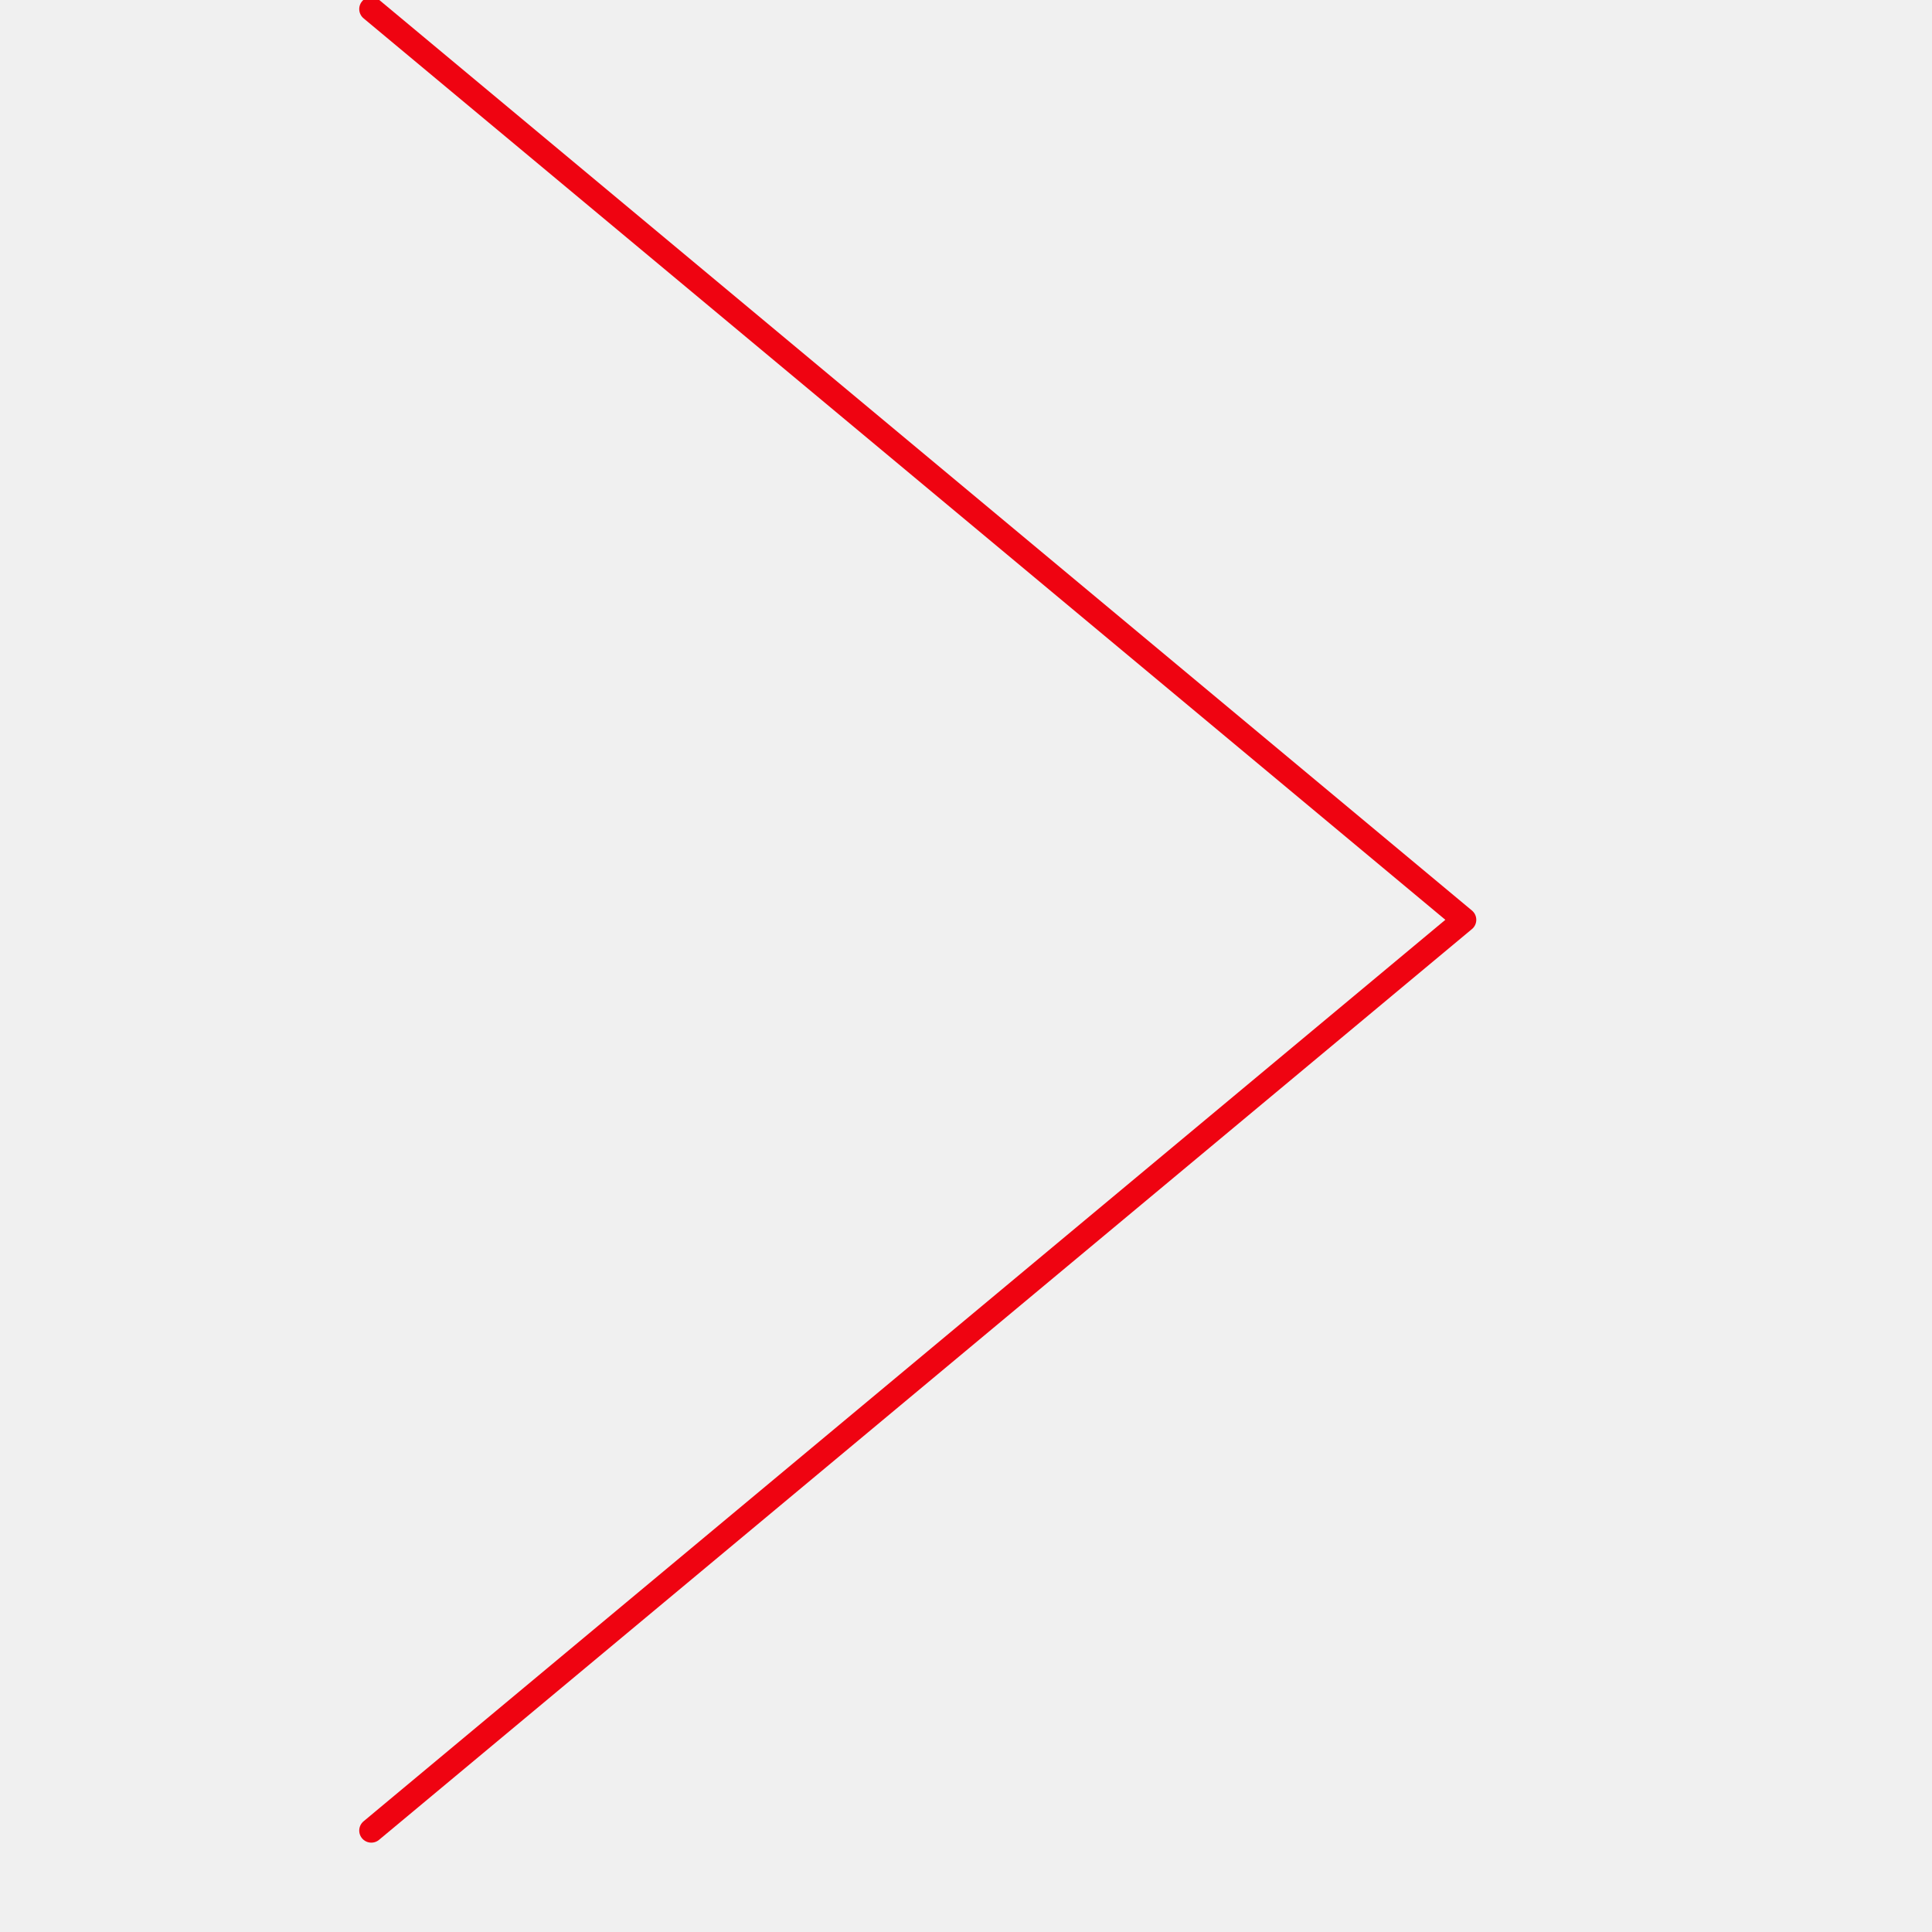
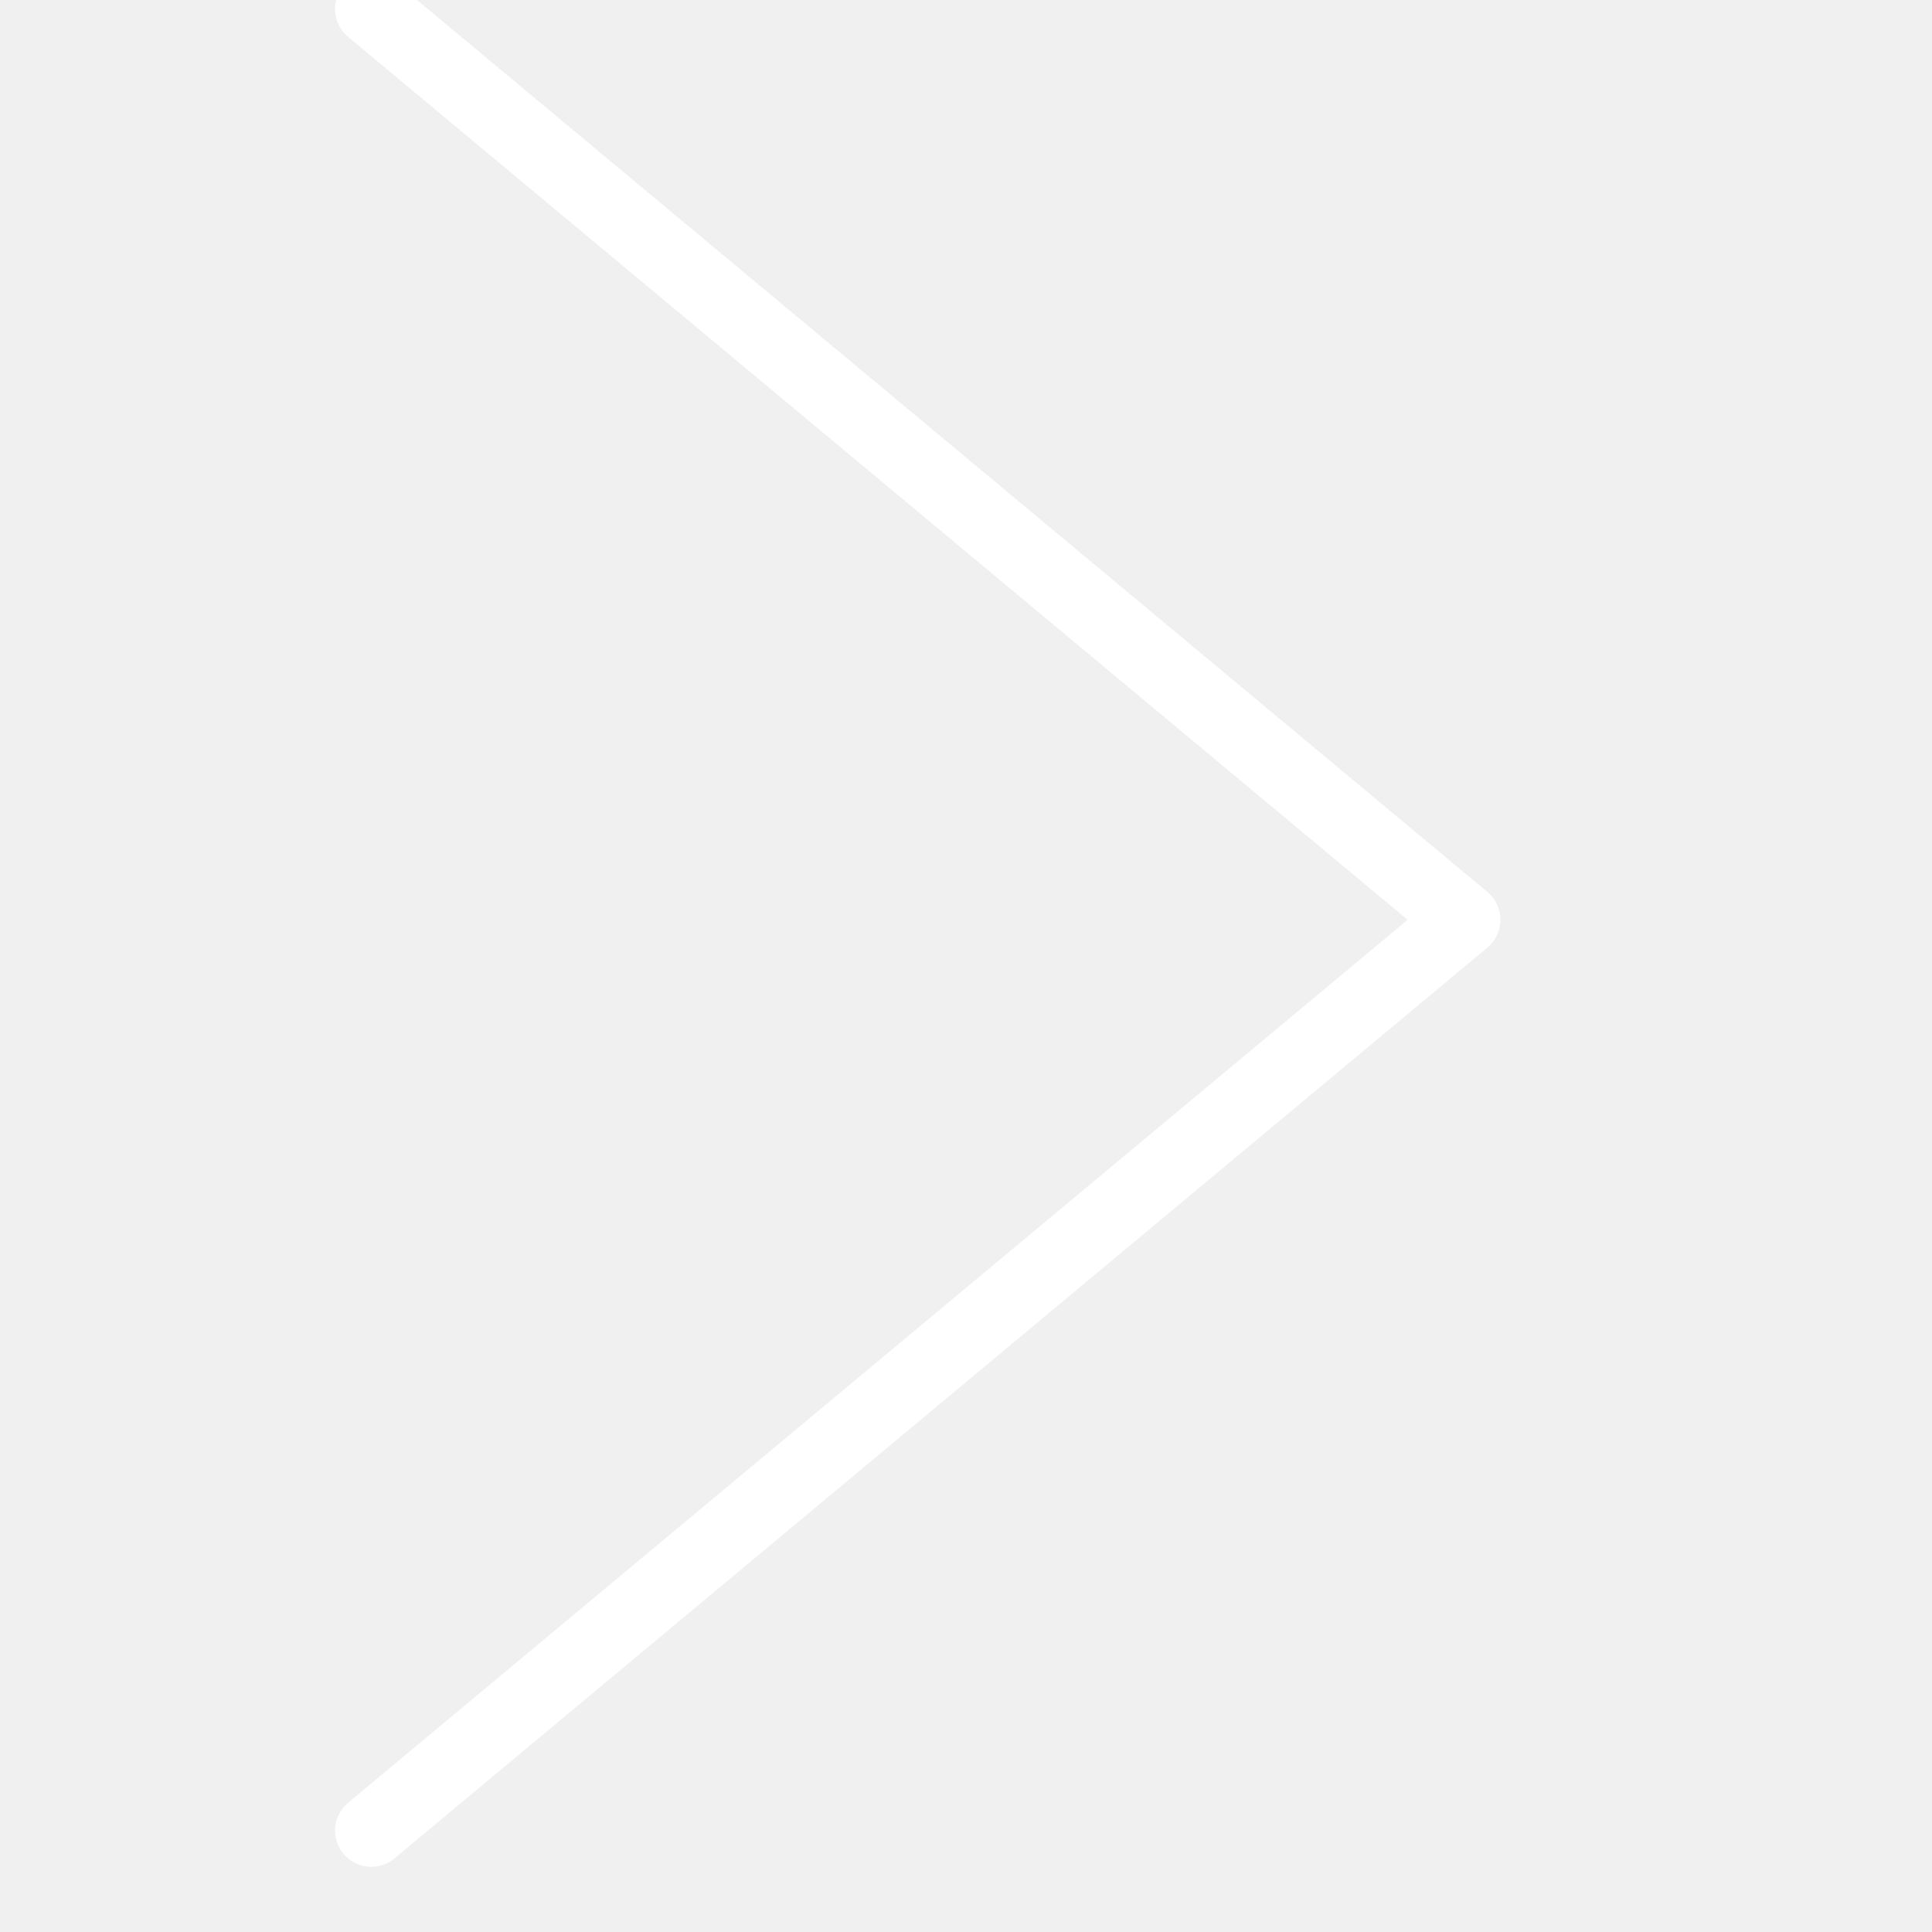
<svg xmlns="http://www.w3.org/2000/svg" width="20px" height="20px" viewBox="0 0 50 80" xml:space="preserve">
-   <polyline fill="none" stroke="#EF0311" stroke-width="1" stroke-linecap="round" stroke-linejoin="round" points="  0.375,0.375 45.63,38.087 0.375,75.8 " />
+   <polyline fill="none" stroke="#FFFFFF" stroke-width="3" stroke-linecap="round" stroke-linejoin="round" points="  0.375,0.375 45.63,38.087 0.375,75.8 " />
</svg>
